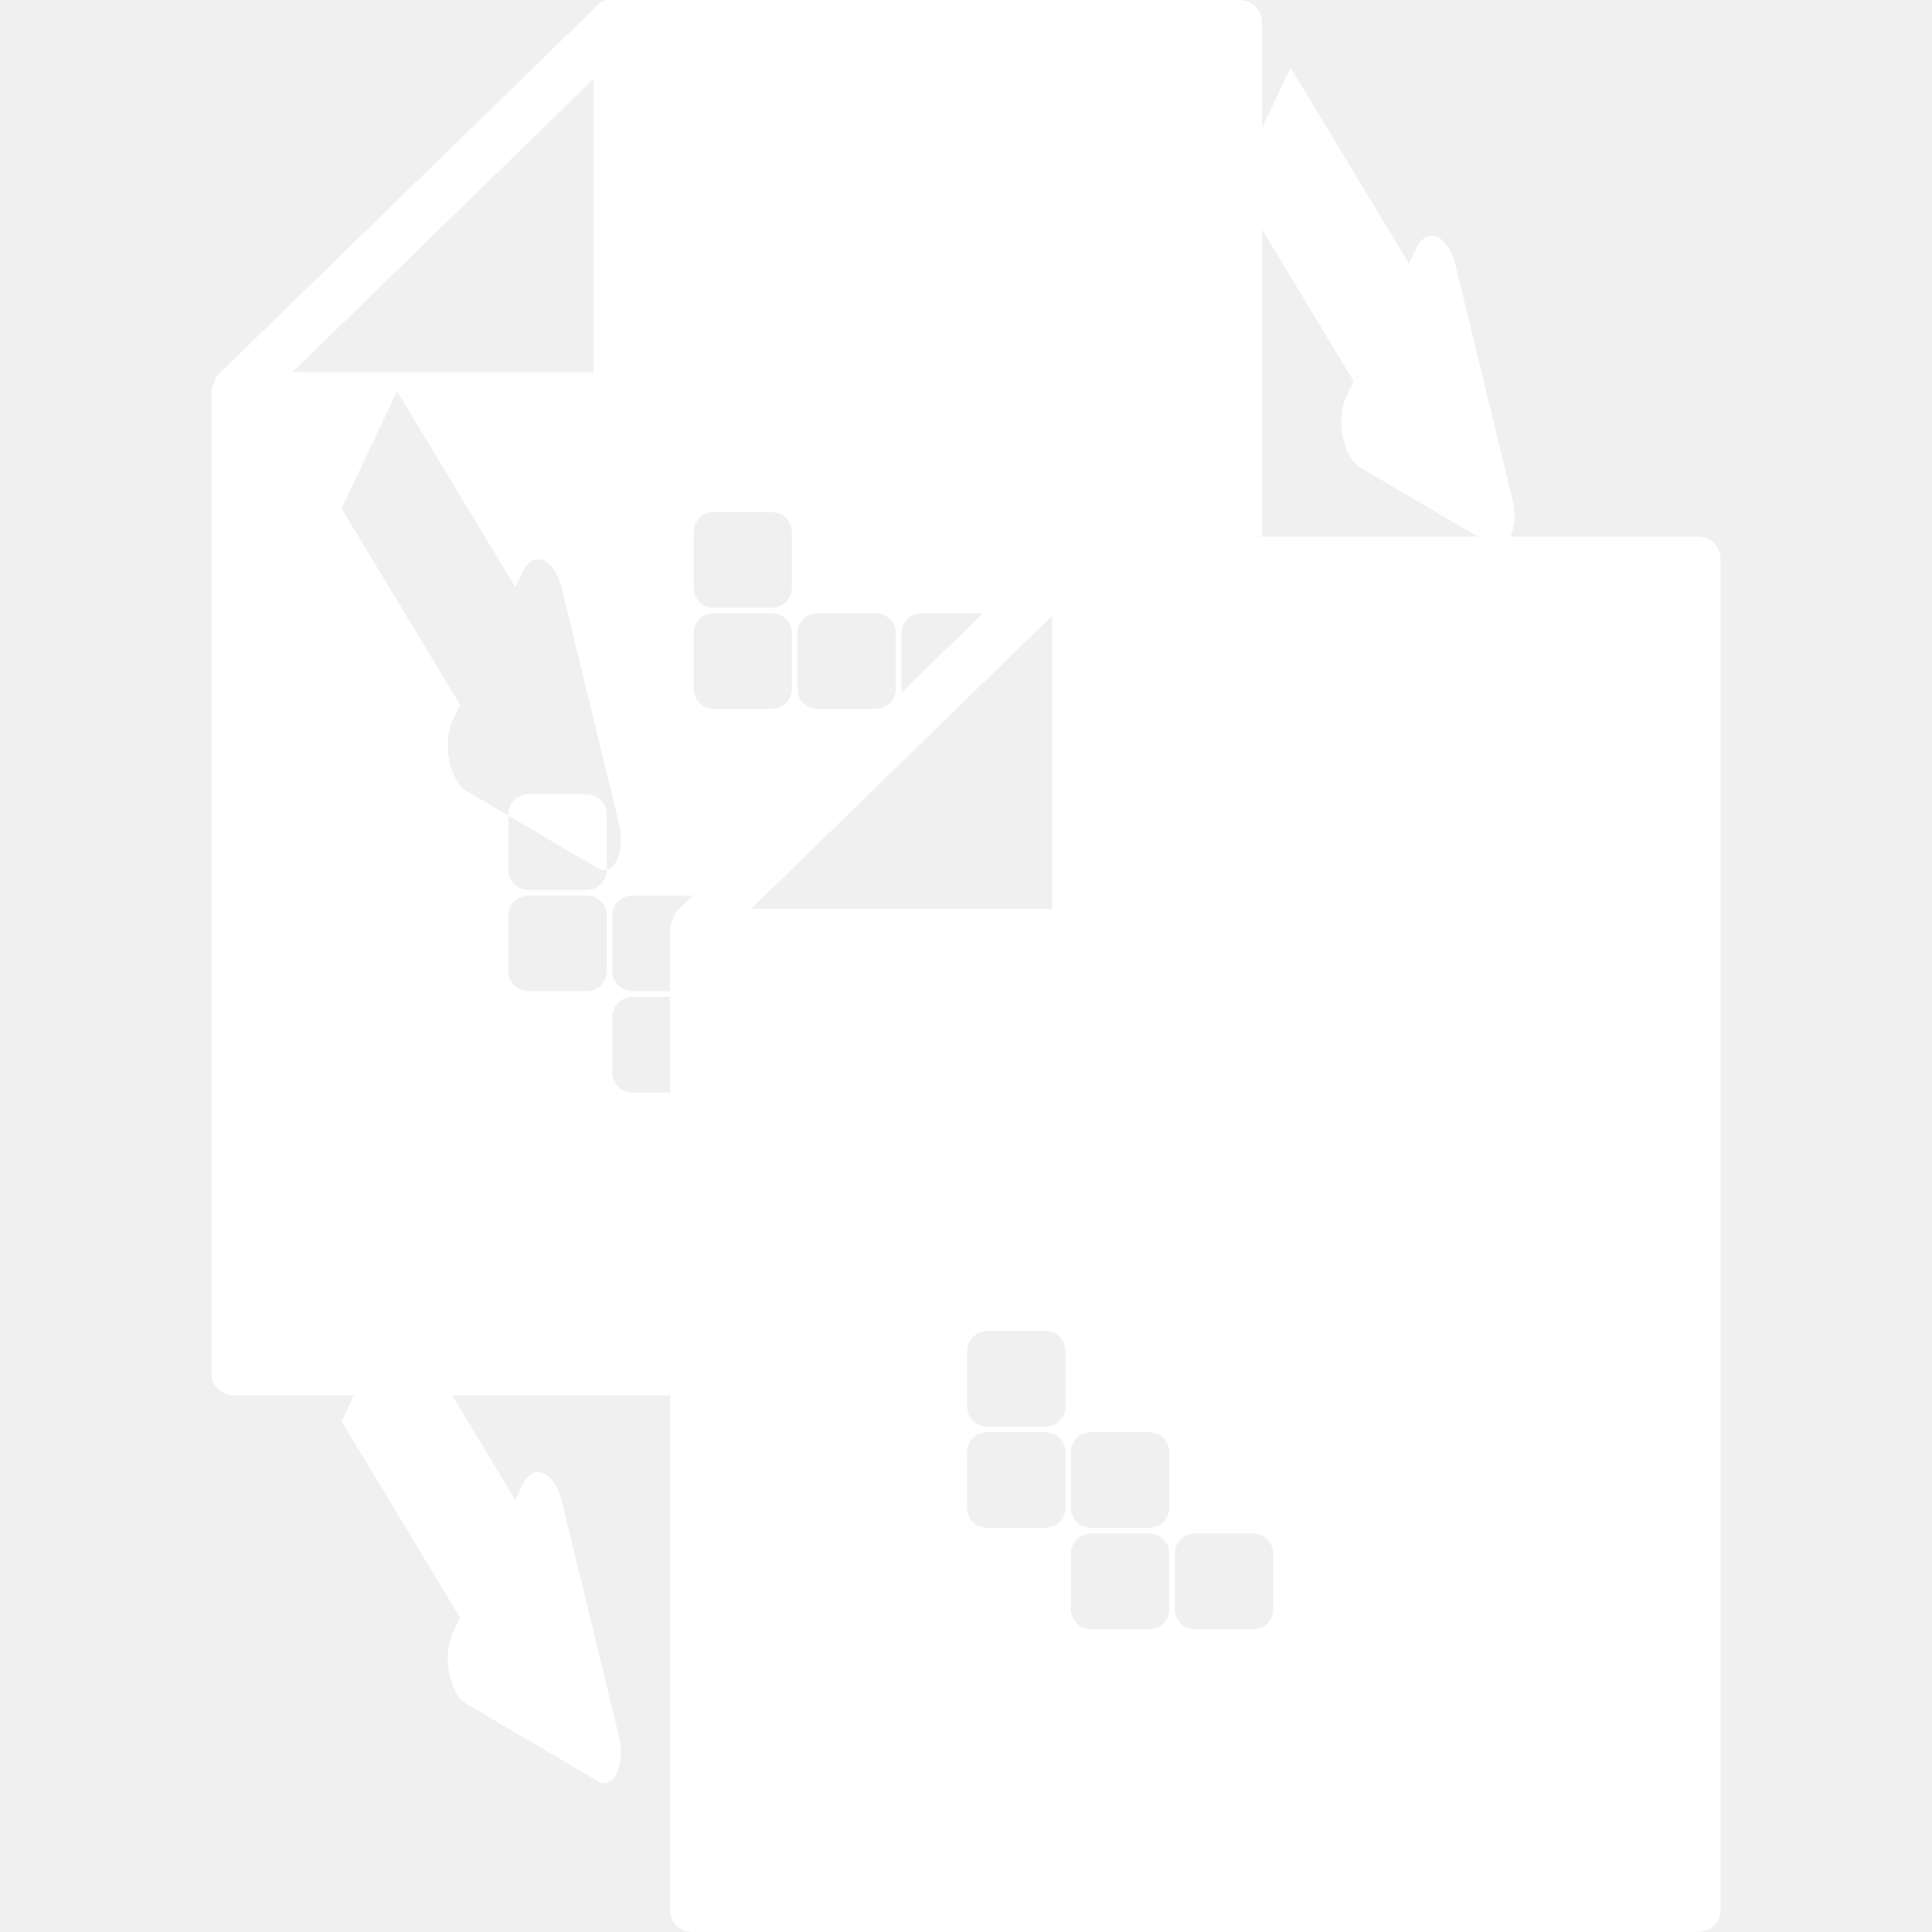
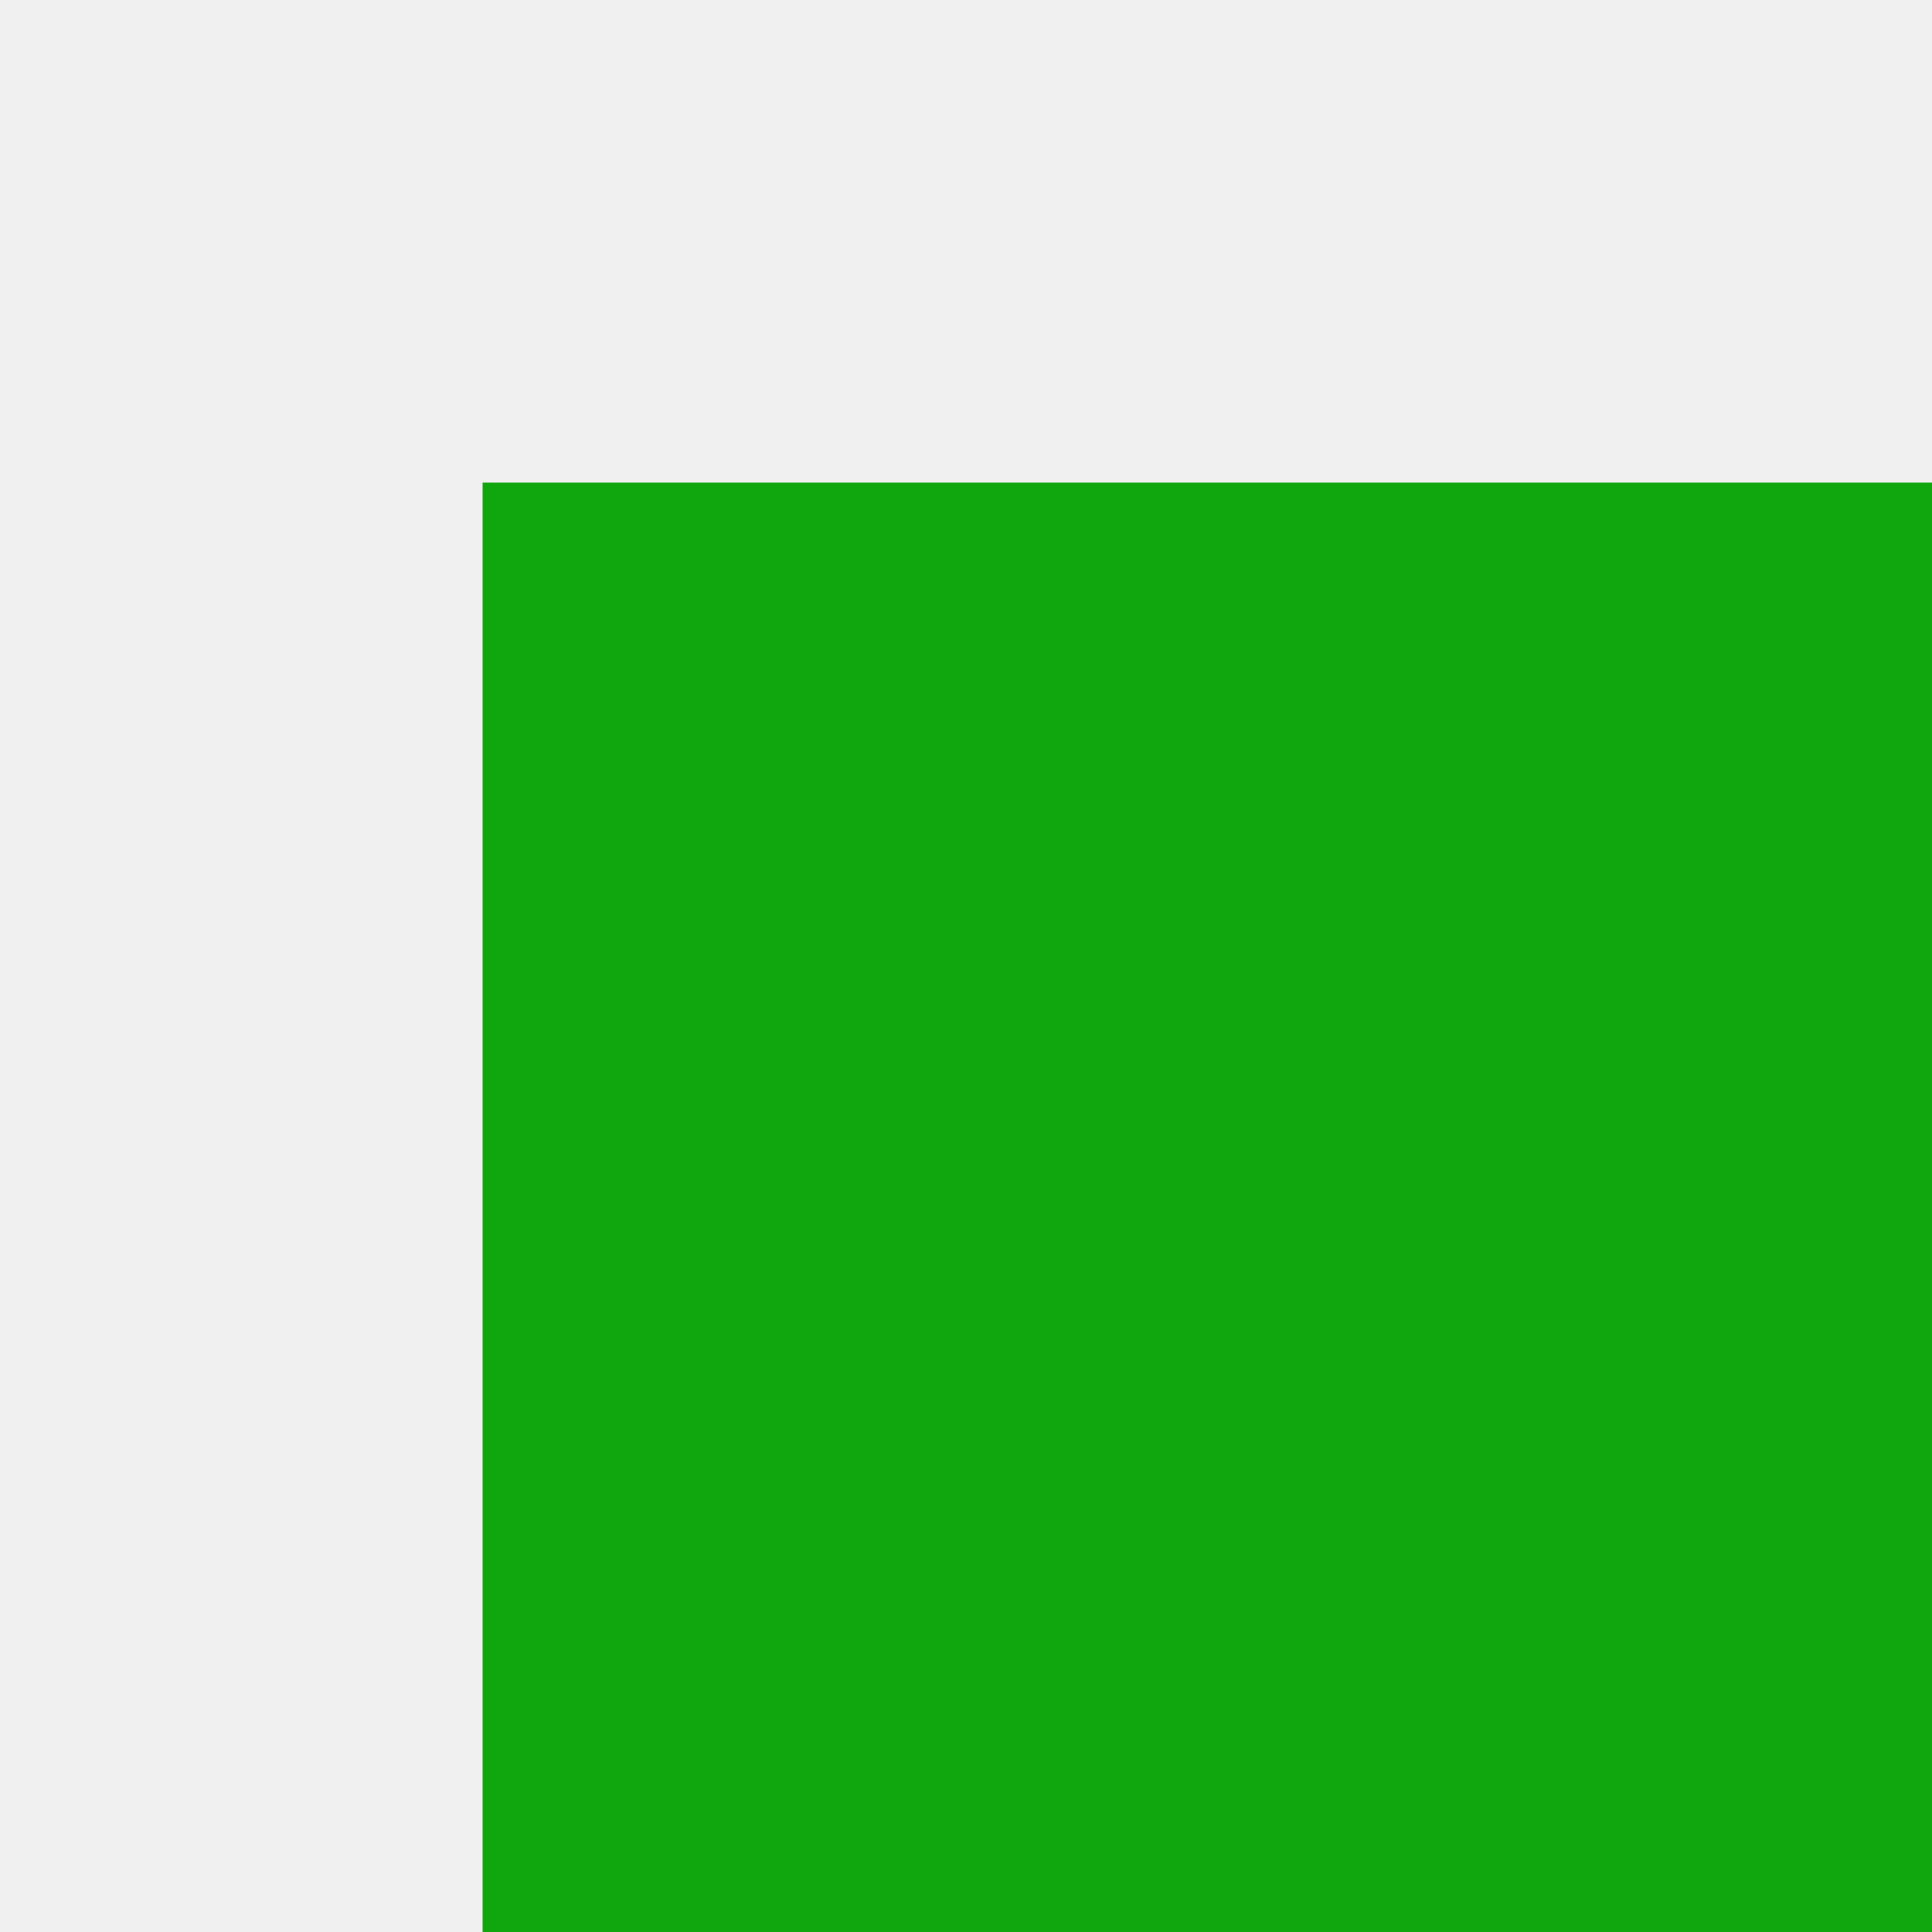
<svg xmlns="http://www.w3.org/2000/svg" class="svg-icon" style="overflow:hidden;fill:currentColor" viewBox="0 0 800 800" version="1.1" id="svg1" width="800" height="800">
  <defs id="defs1" />
-   <path id="path2" style="overflow:hidden;fill:#ffffff;fill-opacity:1;stroke-width:0.546" d="M 156.482 0 C 154.596 0 152.713 1.843 152.713 1.843 L 1.886 149.319 C 1.886 151.162 1.4210855e-14 153.003 0 154.847 L 0 543.81 C 0 549.34 3.771 553.03 9.427 553.03 L 181.066 553.03 L 181.066 433.025 L 166.311 433.025 C 161.876 433.025 158.303 429.534 158.303 425.197 L 158.303 402.919 C 158.303 398.582 161.876 395.089 166.311 395.089 L 181.066 395.089 L 181.066 392.846 L 166.311 392.846 C 161.876 392.846 158.303 389.355 158.303 385.018 L 158.303 362.738 C 158.303 358.401 161.876 354.912 166.311 354.912 L 189.096 354.912 C 189.457 354.912 189.81 354.935 190.158 354.98 L 272.597 274.374 C 272.535 273.979 272.504 273.573 272.504 273.16 L 272.504 250.882 C 272.504 246.545 276.074 243.052 280.509 243.052 L 303.294 243.052 C 303.716 243.052 304.132 243.085 304.536 243.146 L 333.777 214.552 C 333.777 214.552 335.662 212.709 337.547 212.709 L 339.433 212.709 L 341.318 212.709 L 414.771 212.709 L 414.771 9.217 C 414.771 3.686 411 -1.1335187e-15 405.344 0 L 160.252 0 L 158.368 0 L 156.482 0 z M 150.827 31.338 L 150.827 147.475 L 32.05 147.475 L 150.827 31.338 z M 73.297 155.028 L 120.037 232.757 L 122.878 226.709 A 17.047 9.081 85.138 0 1 138.366 233.225 L 161.016 326.781 A 13.791 7.347 85.138 0 1 156.094 344.83 L 156.094 344.924 C 156.094 349.26 152.523 352.751 148.088 352.751 L 125.303 352.751 C 120.867 352.751 117.296 349.26 117.296 344.924 L 117.296 323.285 L 100.68 313.468 A 17.047 9.081 85.138 0 1 95.34 285.346 L 98.181 279.296 L 51.441 201.563 L 73.297 155.028 z M 117.296 323.285 L 152.804 344.262 A 13.791 7.347 85.138 0 0 156.094 344.83 L 156.094 322.643 C 156.094 318.307 152.523 314.816 148.088 314.816 L 125.303 314.816 C 120.867 314.816 117.296 318.307 117.296 322.643 L 117.296 323.285 z M 198.41 202.958 L 221.195 202.958 C 225.63 202.958 229.202 206.449 229.202 210.785 L 229.202 233.064 C 229.202 237.4 225.63 240.893 221.195 240.893 L 198.41 240.893 C 193.975 240.893 190.403 237.4 190.403 233.064 L 190.403 210.785 C 190.403 206.449 193.975 202.958 198.41 202.958 z M 198.41 243.052 L 221.195 243.052 C 225.63 243.052 229.202 246.545 229.202 250.882 L 229.202 273.16 C 229.202 277.497 225.63 280.988 221.195 280.988 L 198.41 280.988 C 193.975 280.988 190.403 277.497 190.403 273.16 L 190.403 250.882 C 190.403 246.545 193.975 243.052 198.41 243.052 z M 239.417 243.052 L 262.202 243.052 C 266.637 243.052 270.207 246.545 270.207 250.882 L 270.207 273.16 C 270.207 277.497 266.637 280.988 262.202 280.988 L 239.417 280.988 C 234.981 280.988 231.41 277.497 231.41 273.16 L 231.41 250.882 C 231.41 246.545 234.981 243.052 239.417 243.052 z M 125.303 354.912 L 148.088 354.912 C 152.523 354.912 156.094 358.401 156.094 362.738 L 156.094 385.018 C 156.094 389.355 152.523 392.846 148.088 392.846 L 125.303 392.846 C 120.867 392.846 117.296 389.355 117.296 385.018 L 117.296 362.738 C 117.296 358.401 120.867 354.912 125.303 354.912 z " transform="matrix(1.048944,0,0,1.044745,87.5,0)" />
-   <path id="path12" style="overflow:visible;fill:#ffffff;fill-opacity:1;baseline-shift:baseline;display:inline;vector-effect:none;stroke-width:0.928;paint-order:stroke markers fill;enable-background:accumulate;stop-color:#000000" d="m 158.384,543.965 -22.924,48.617 49.028,81.211 -2.981,6.32 a 17.811,9.525 85.103 0 0 5.602,29.381 l 54.676,32.172 a 14.409,7.706 85.103 0 0 8.612,-18.263 l -23.756,-97.743 a 17.811,9.525 85.103 0 0 -16.247,-6.806 l -2.981,6.32 z" transform="translate(6.000005,-3.999996)" />
-   <path id="path18" style="overflow:visible;fill:#ffffff;fill-opacity:1;baseline-shift:baseline;display:inline;vector-effect:none;stroke-width:0.928;paint-order:stroke markers fill;enable-background:accumulate;stop-color:#000000" d="m 158.384,543.965 -22.924,48.617 49.028,81.211 -2.981,6.32 a 17.811,9.525 85.103 0 0 5.602,29.381 l 54.676,32.172 a 14.409,7.706 85.103 0 0 8.612,-18.263 l -23.756,-97.743 a 17.811,9.525 85.103 0 0 -16.247,-6.806 l -2.981,6.32 z" transform="translate(376,-516)" />
-   <path id="path1-5-4" style="display:inline;overflow:hidden;fill:#ffffff;fill-opacity:1;stroke-width:0.572" d="m 441.568,222.226 c -1.978,0 -3.954,1.927 -3.954,1.927 L 279.406,378.225 c 0,1.926 -1.979,3.852 -1.979,5.778 v 406.367 c 0,5.778 3.955,9.63 9.888,9.63 h 415.296 c 5.933,0 9.888,-3.852 9.888,-9.63 V 231.856 c 0,-5.778 -3.955,-9.63 -9.888,-9.63 h -257.088 -1.977 z m -5.933,32.741 V 376.3 H 311.047 Z m -26.772,296.161 h 23.901 c 4.652,0 8.398,3.646 8.398,8.177 v 23.277 c 0,4.531 -3.746,8.179 -8.398,8.179 h -23.901 c -4.652,0 -8.398,-3.648 -8.398,-8.179 v -23.277 c 0,-4.531 3.746,-8.177 8.398,-8.177 z m 0,41.89 h 23.901 c 4.652,0 8.398,3.646 8.398,8.177 v 23.276 c 0,4.531 -3.746,8.179 -8.398,8.179 h -23.901 c -4.652,0 -8.398,-3.648 -8.398,-8.179 v -23.276 c 0,-4.531 3.746,-8.177 8.398,-8.177 z m 43.014,0 h 23.901 c 4.652,0 8.398,3.646 8.398,8.177 v 23.276 c 0,4.531 -3.746,8.179 -8.398,8.179 h -23.901 c -4.652,0 -8.398,-3.648 -8.398,-8.179 v -23.276 c 0,-4.531 3.746,-8.177 8.398,-8.177 z m 0,41.976 h 23.901 c 4.652,0 8.398,3.648 8.398,8.179 v 23.276 c 0,4.531 -3.746,8.179 -8.398,8.179 h -23.901 c -4.652,0 -8.398,-3.648 -8.398,-8.179 v -23.276 c 0,-4.531 3.746,-8.179 8.398,-8.179 z m 43.013,0 h 23.901 c 4.652,0 8.398,3.648 8.398,8.179 v 23.276 c 0,4.531 -3.746,8.179 -8.398,8.179 h -23.901 c -4.652,0 -8.397,-3.648 -8.397,-8.179 v -23.276 c 0,-4.531 3.745,-8.179 8.397,-8.179 z" />
+   <rect style="fill:#f0f0f0;stroke-width:7.502;stroke-dasharray:15.004, 15.004;paint-order:stroke markers fill" id="rect2" width="600.172" height="600.172" x="0" y="0" />
+   <rect style="fill:#10a60d;stroke-width:7.502;stroke-dasharray:15.004, 15.004;paint-order:stroke markers fill" id="rect1" width="600.172" height="600.172" x="199.828" y="199.828" />
</svg>
